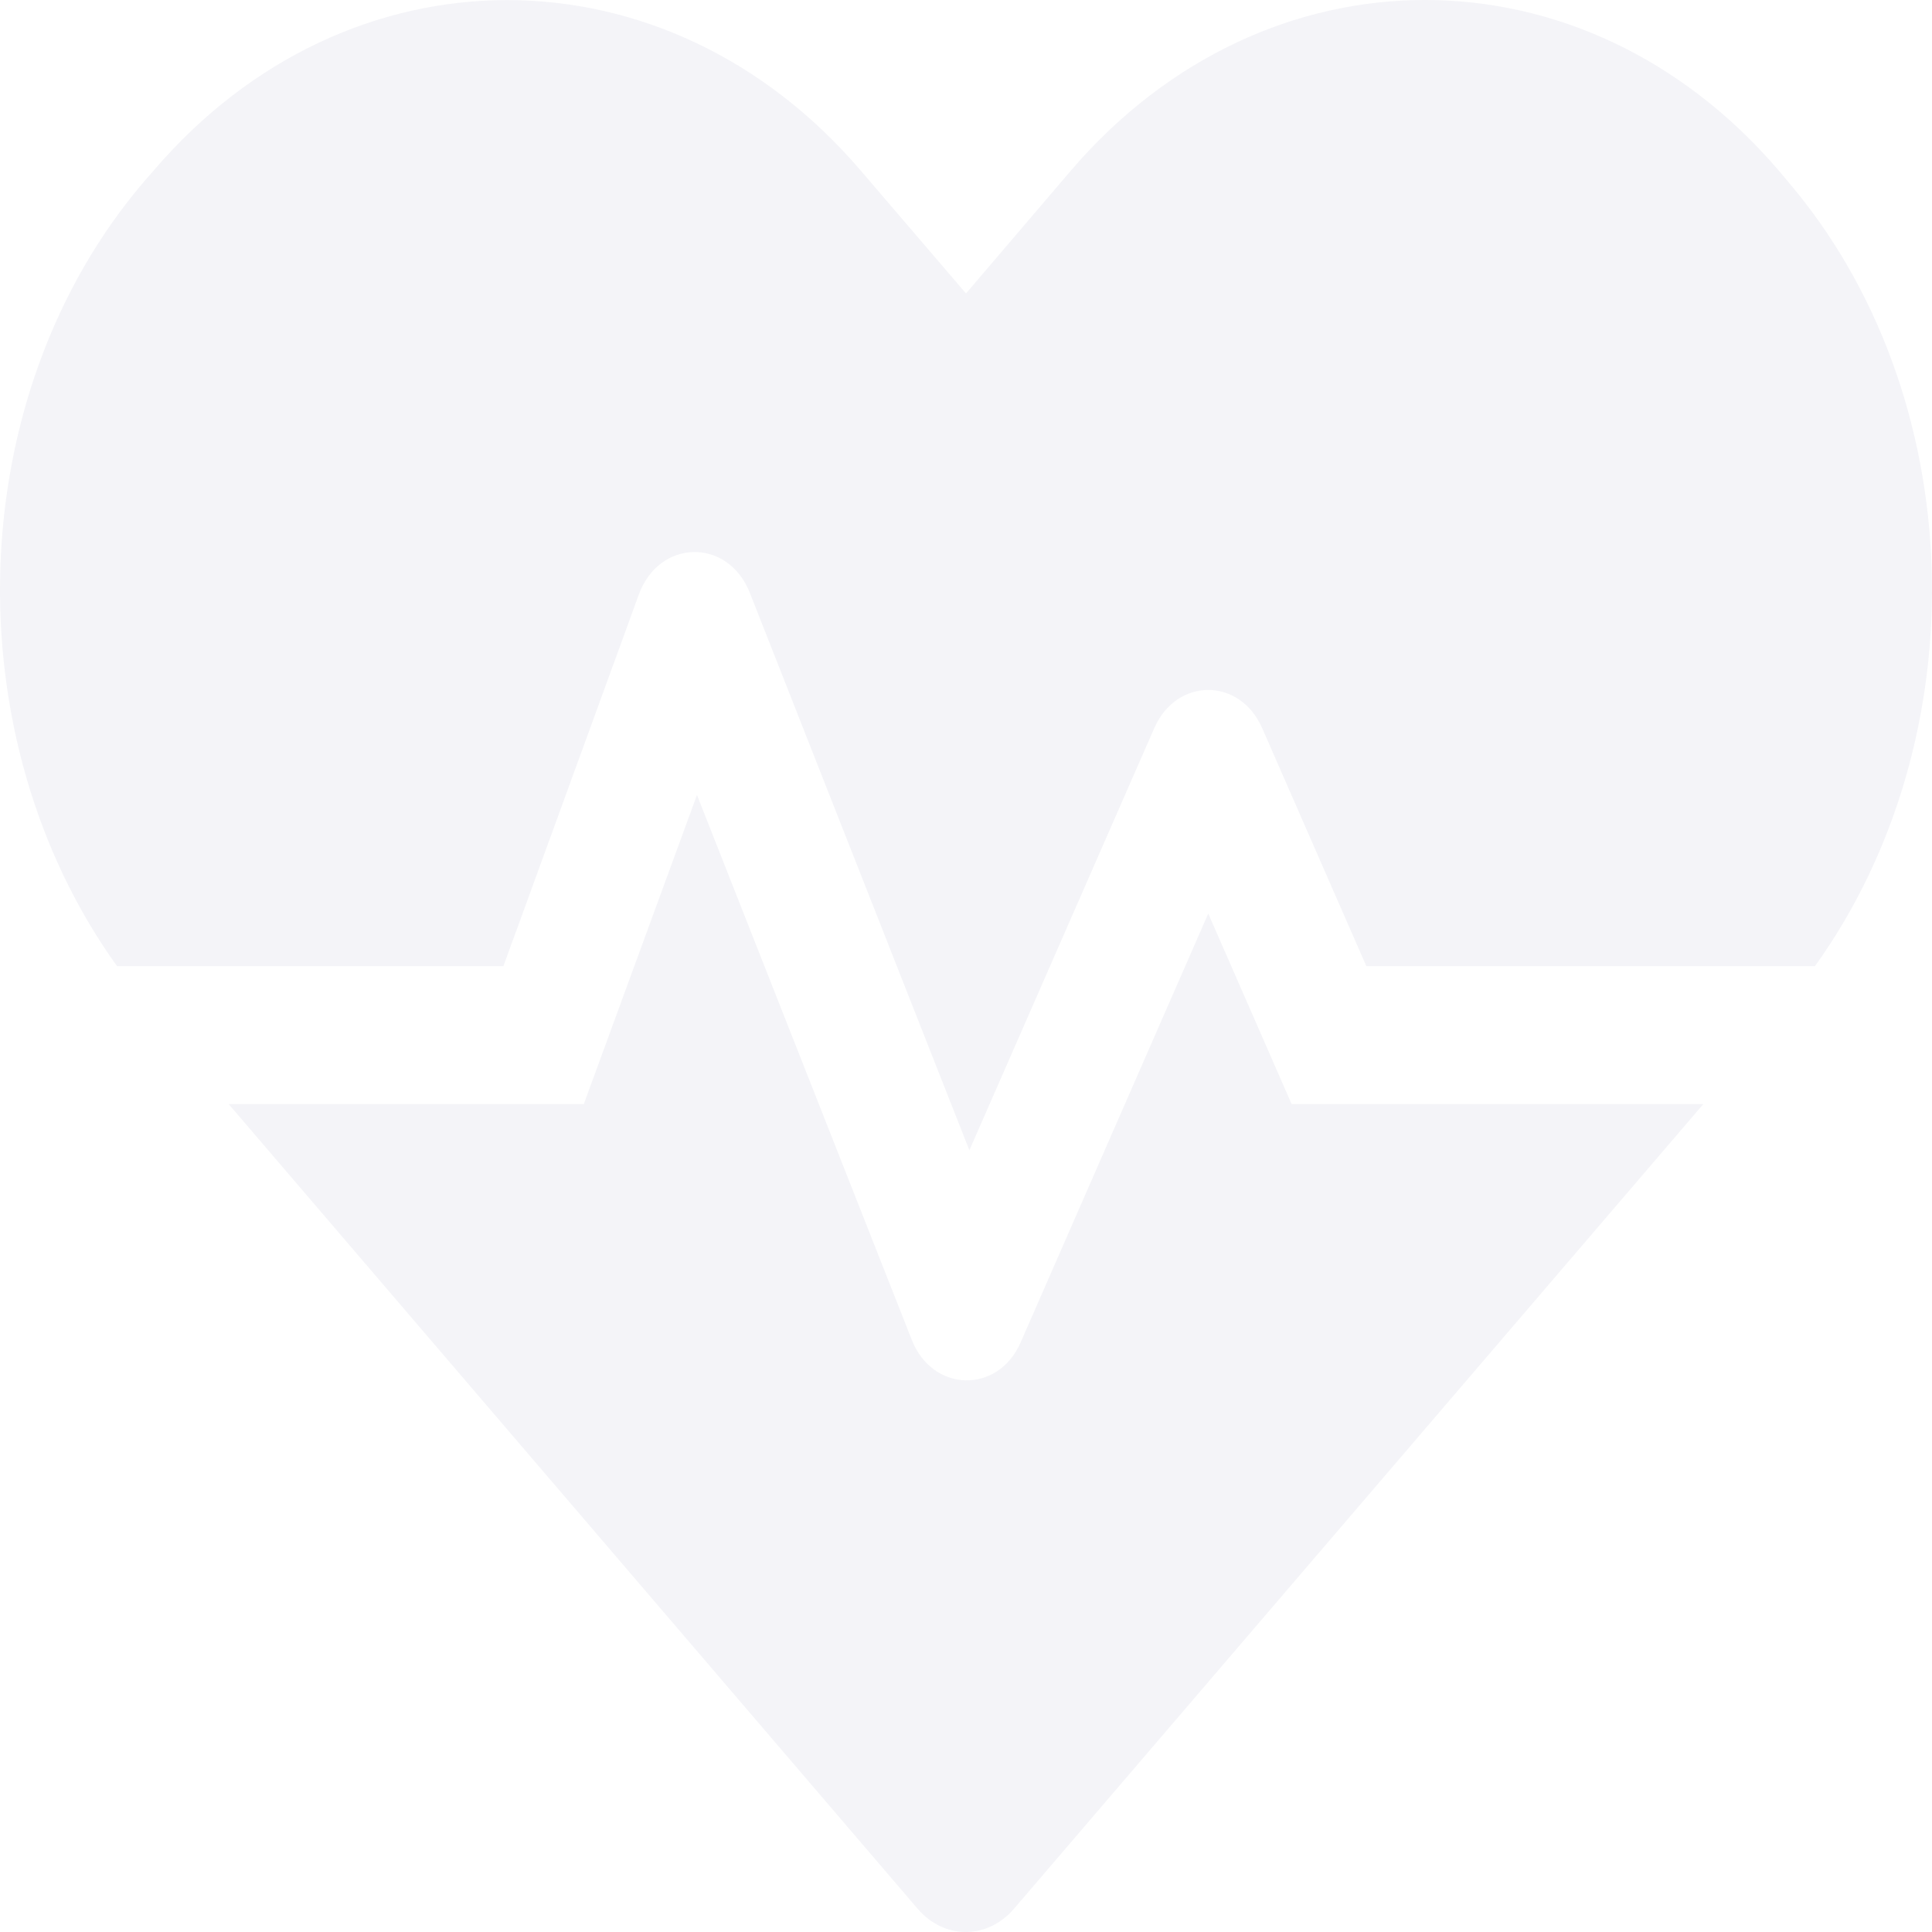
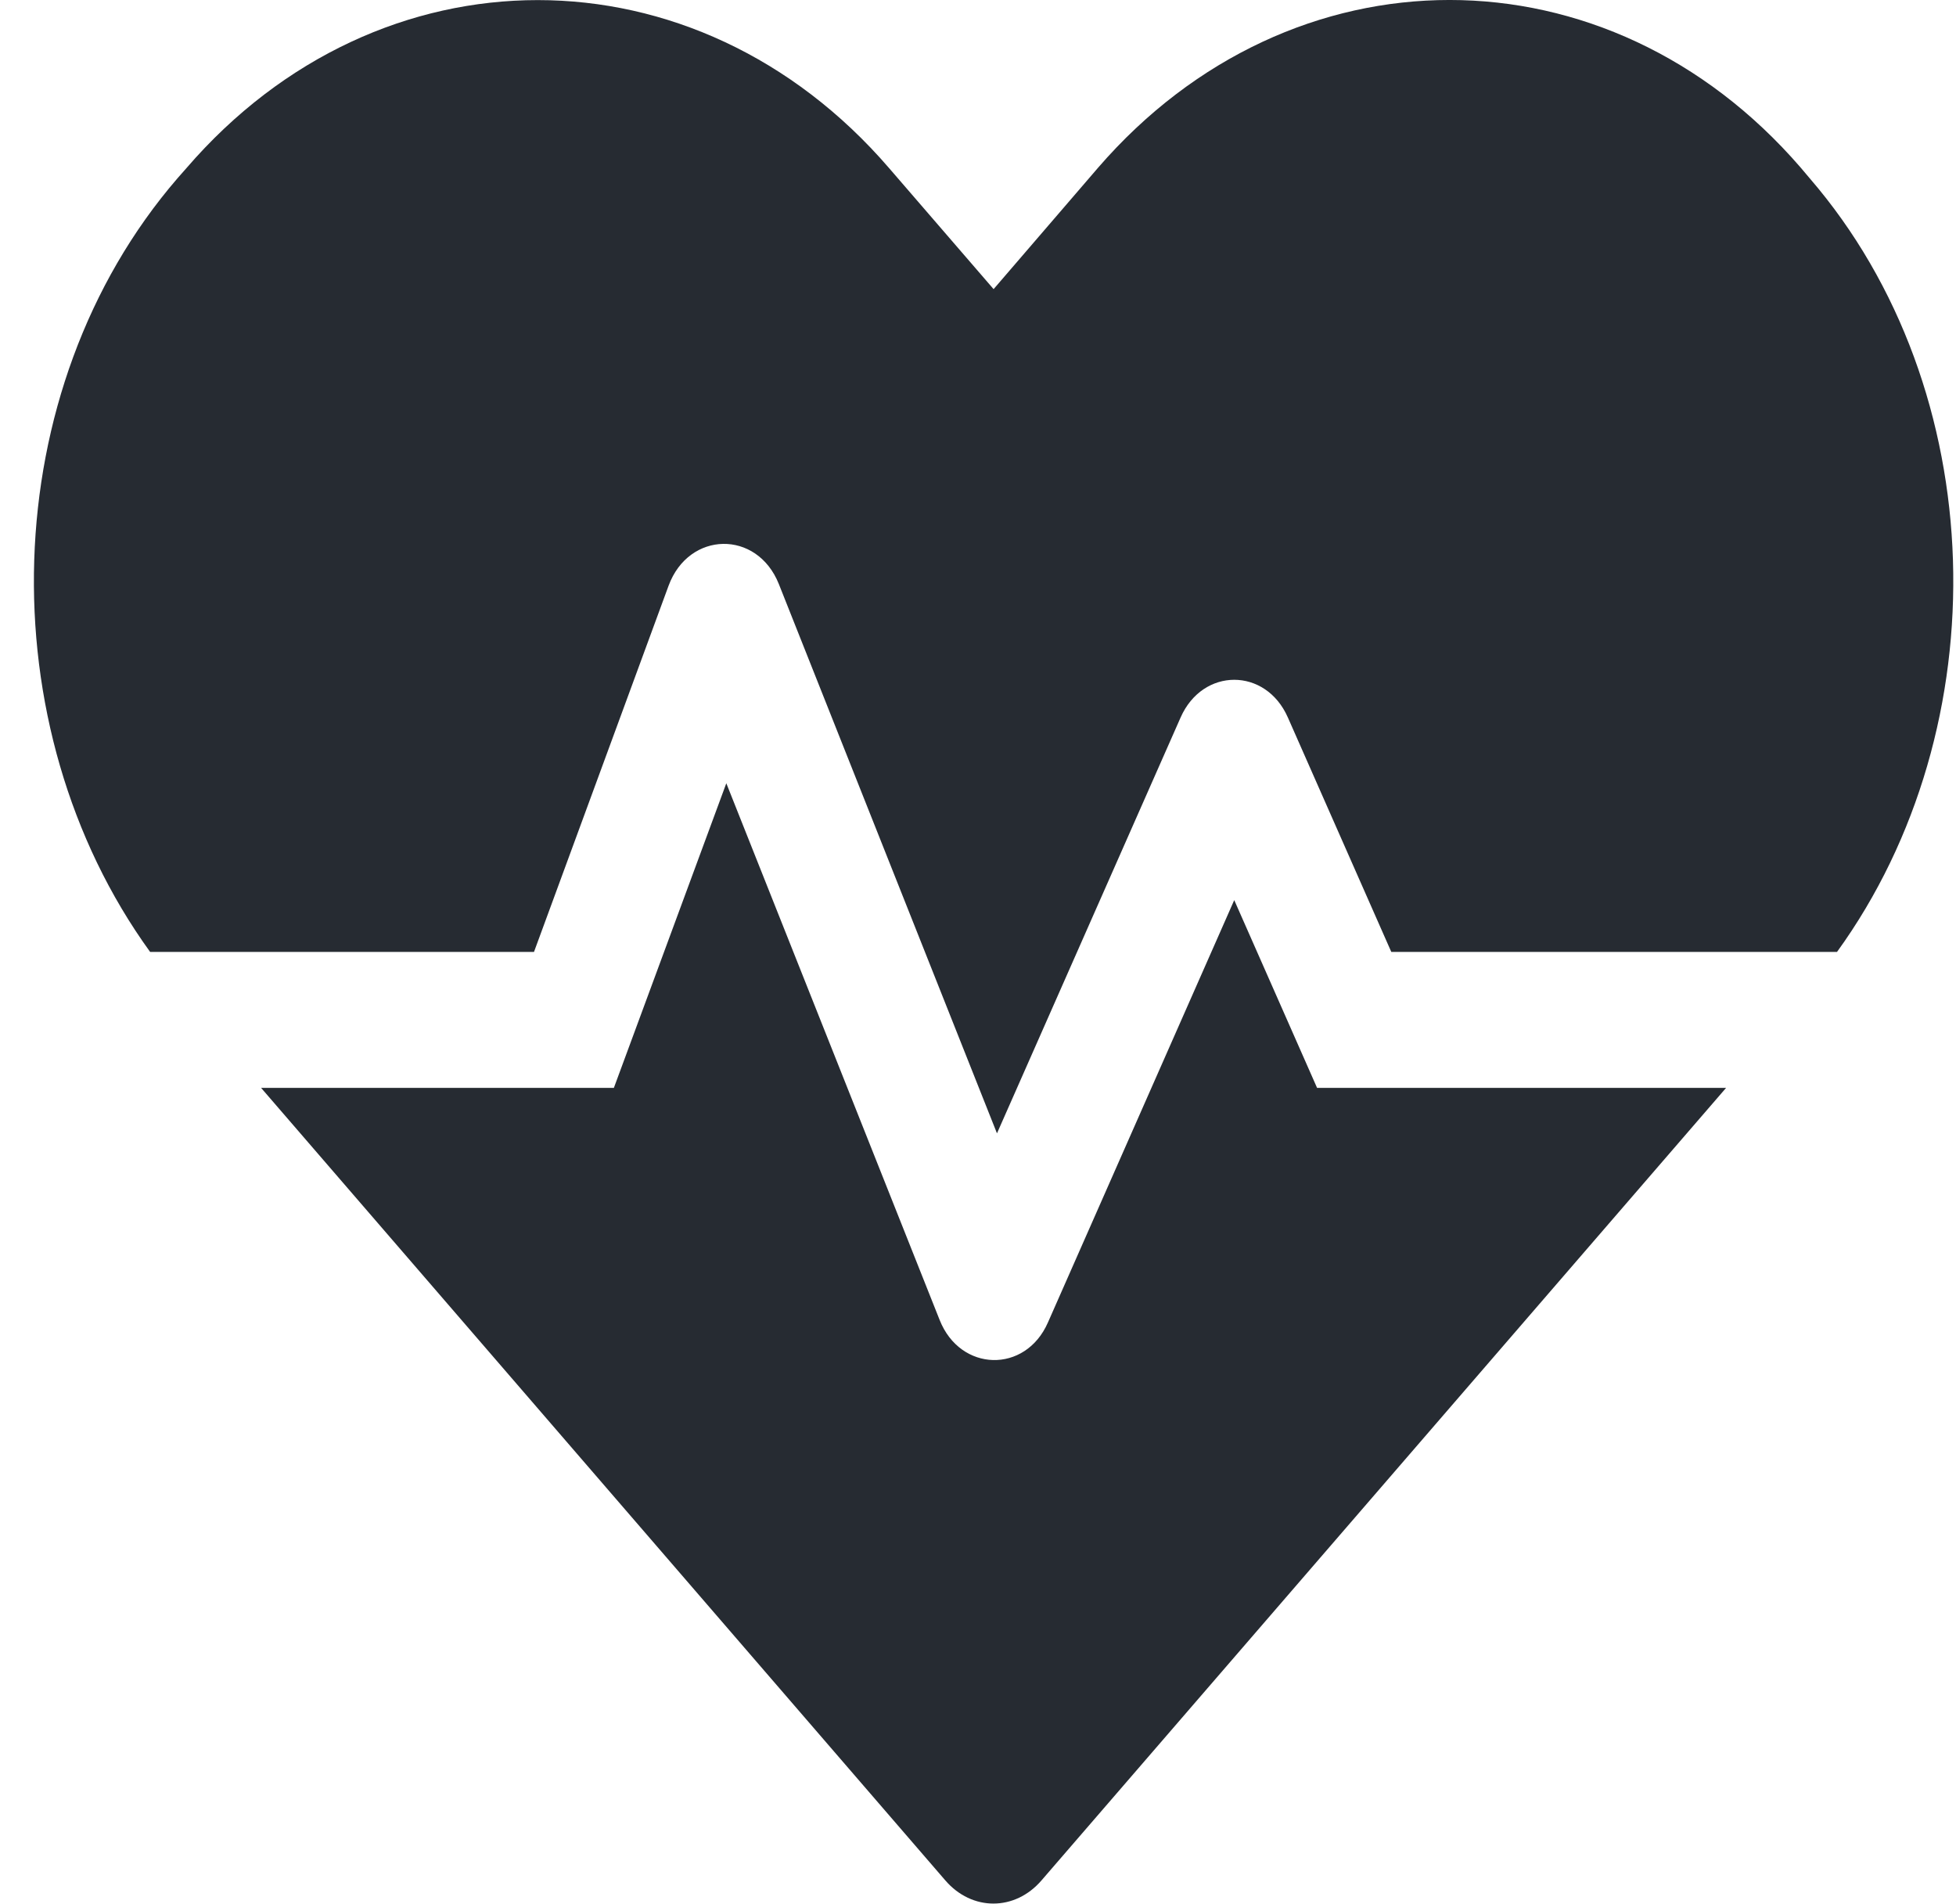
- <svg xmlns="http://www.w3.org/2000/svg" width="36" height="36" viewBox="0 0 36 36" fill="none">
-   <path d="M22.514 17.023L19.02 25.01C18.598 25.982 17.374 25.95 16.988 24.962L12.987 14.813L10.878 20.574H4.262L17.093 35.56C17.592 36.147 18.401 36.147 18.9 35.56L31.738 20.574H24.068L22.514 17.023ZM33.306 3.371L33.137 3.17C29.517 -1.057 23.59 -1.057 19.962 3.17L18 5.468L16.038 3.178C12.418 -1.057 6.483 -1.057 2.863 3.178L2.694 3.371C-0.73 7.372 -0.878 13.744 2.181 18.003H9.38L11.904 11.077C12.284 10.04 13.563 10.016 13.971 11.044L18.063 21.434L21.508 13.568C21.923 12.619 23.104 12.619 23.519 13.568L25.46 18.003H33.819C36.878 13.744 36.73 7.372 33.306 3.371Z" fill="#F4F4F8" />
+ <svg xmlns="http://www.w3.org/2000/svg" width="37" height="36" viewBox="0 0 37 36" fill="none">
+   <path d="M23.347 17.023L19.823 25.01C19.398 25.982 18.164 25.95 17.774 24.962L13.739 14.813L11.612 20.574H4.939L17.88 35.56C18.384 36.147 19.199 36.147 19.703 35.56L32.651 20.574H24.914L23.347 17.023ZM34.232 3.371L34.062 3.17C30.41 -1.057 24.432 -1.057 20.773 3.17L18.795 5.468L16.817 3.178C13.165 -1.057 7.18 -1.057 3.528 3.178L3.358 3.371C-0.095 7.372 -0.244 13.744 2.84 18.003H10.101L12.647 11.077C13.03 10.04 14.32 10.016 14.732 11.044L18.859 21.434L22.333 13.568C22.752 12.619 23.943 12.619 24.361 13.568L26.318 18.003H34.749C37.834 13.744 37.685 7.372 34.232 3.371V3.371Z" fill="#262B32" />
</svg>
